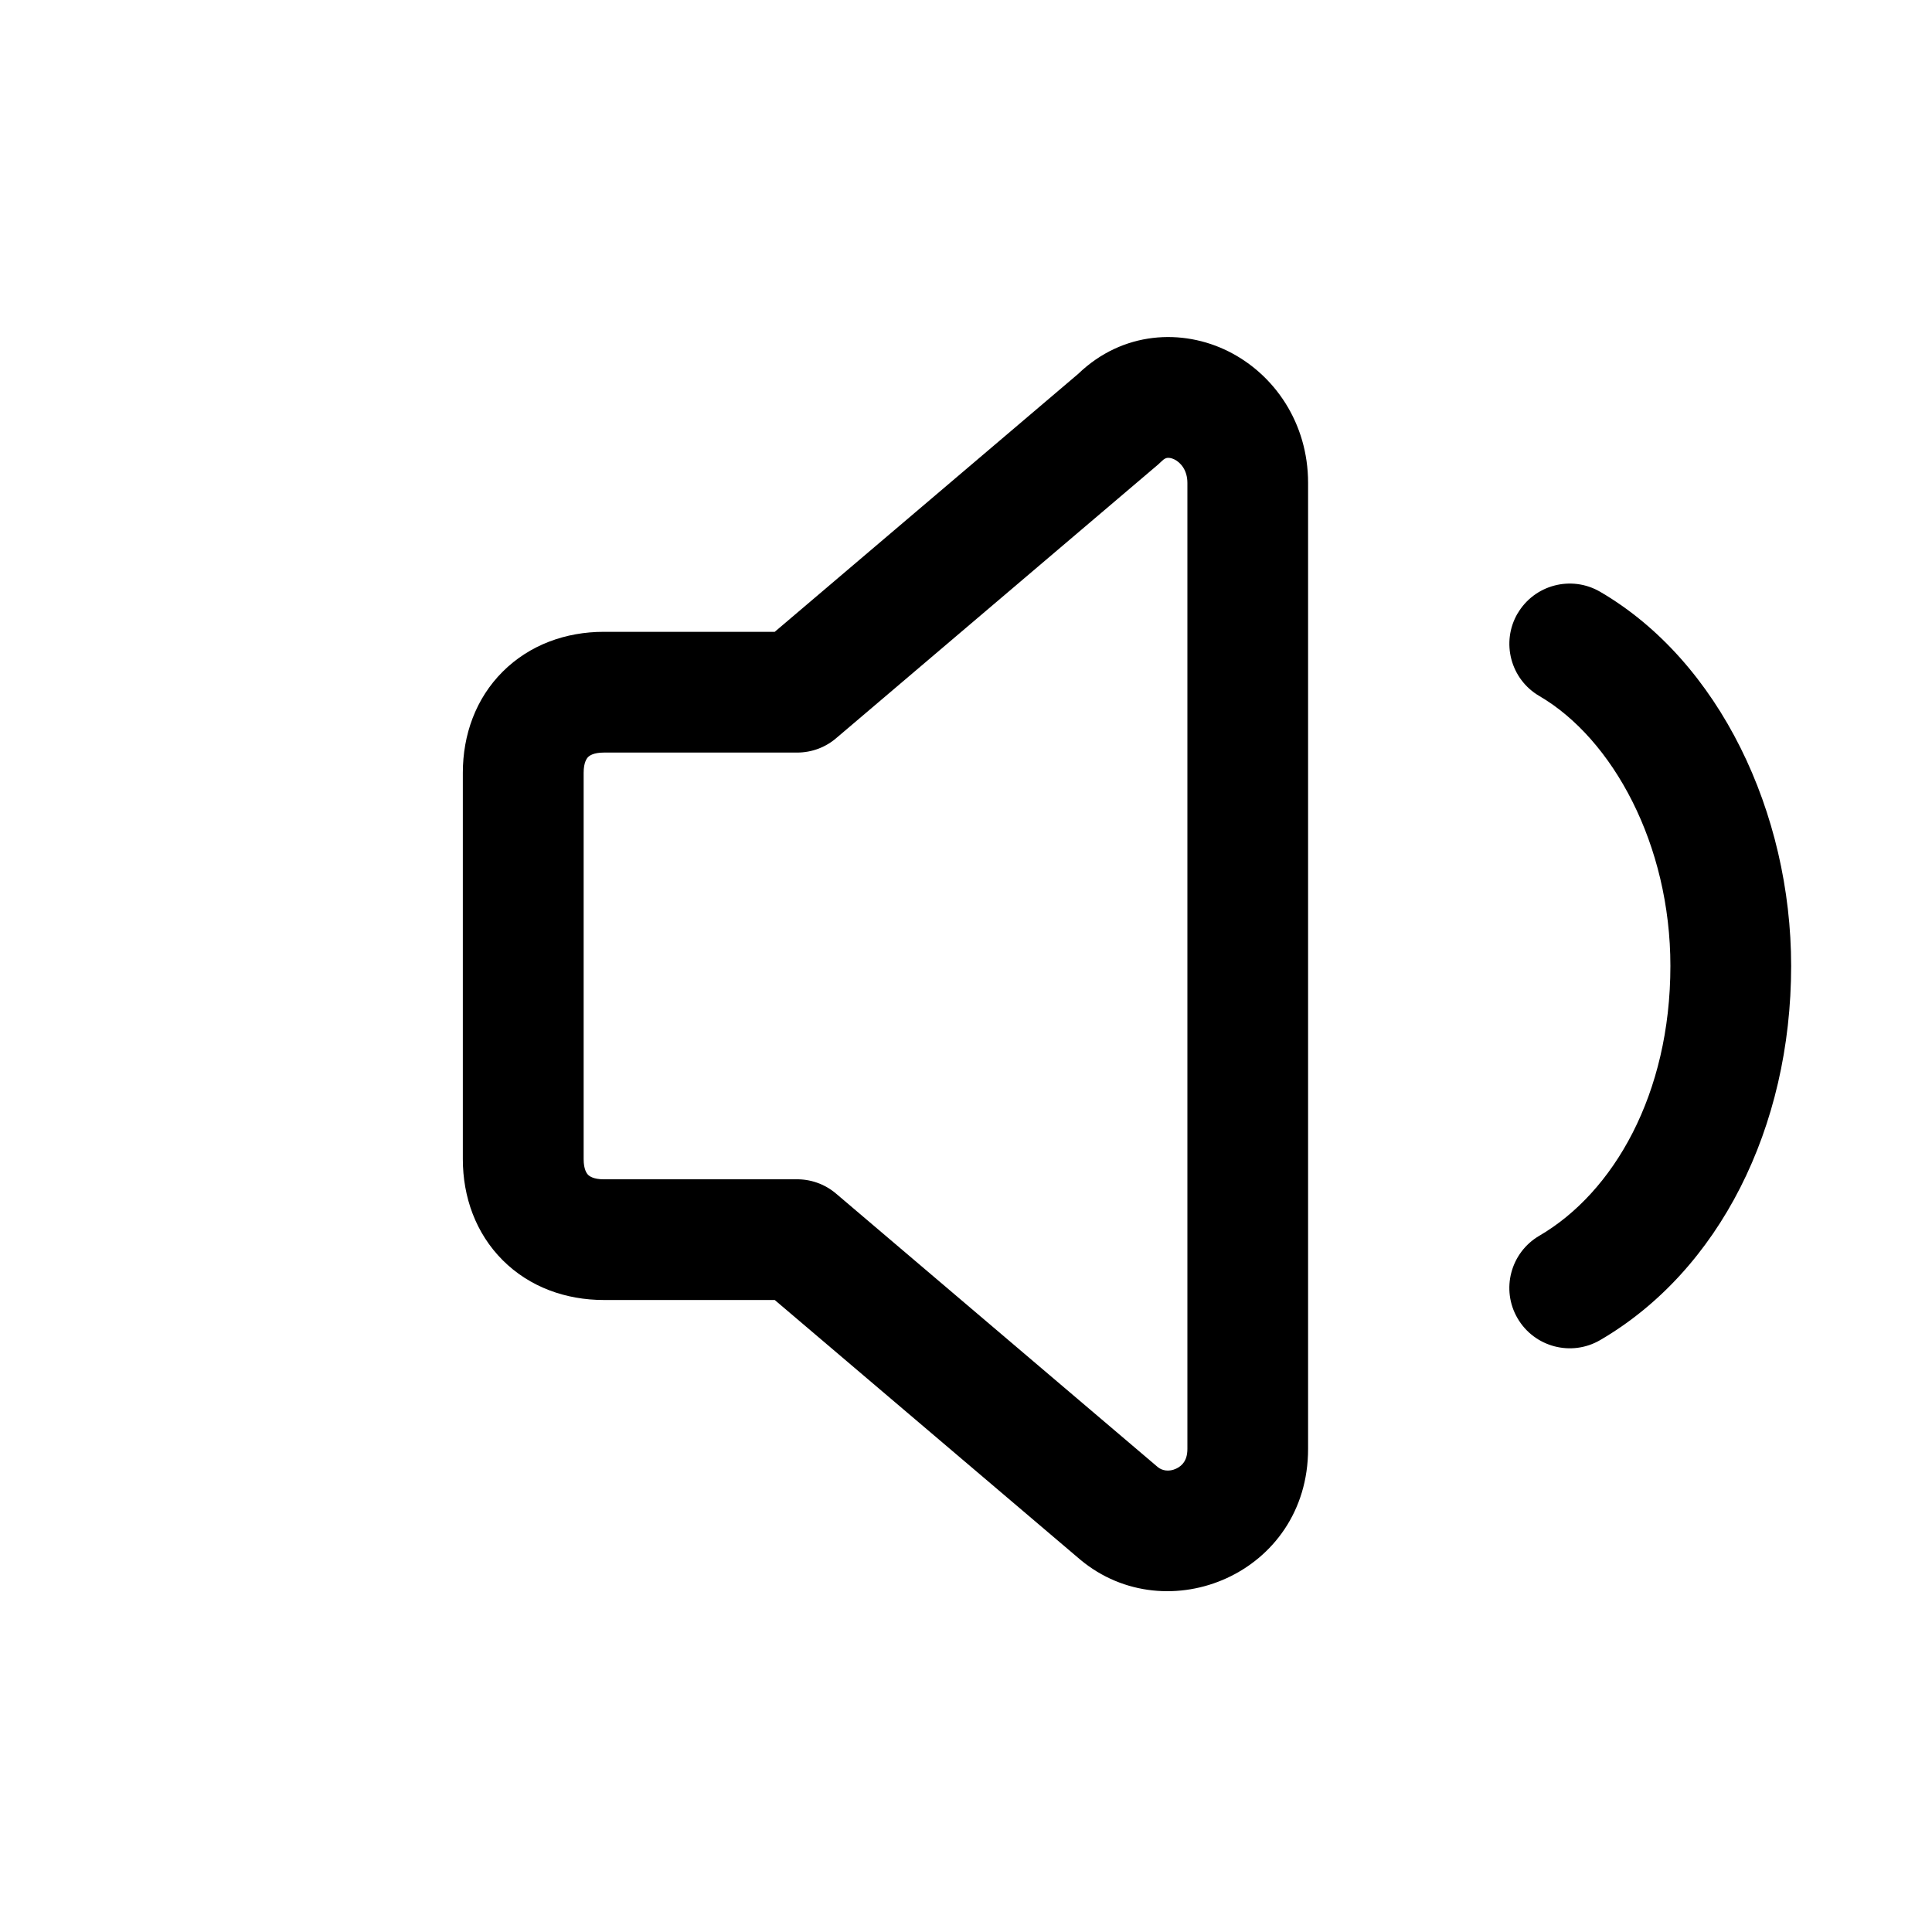
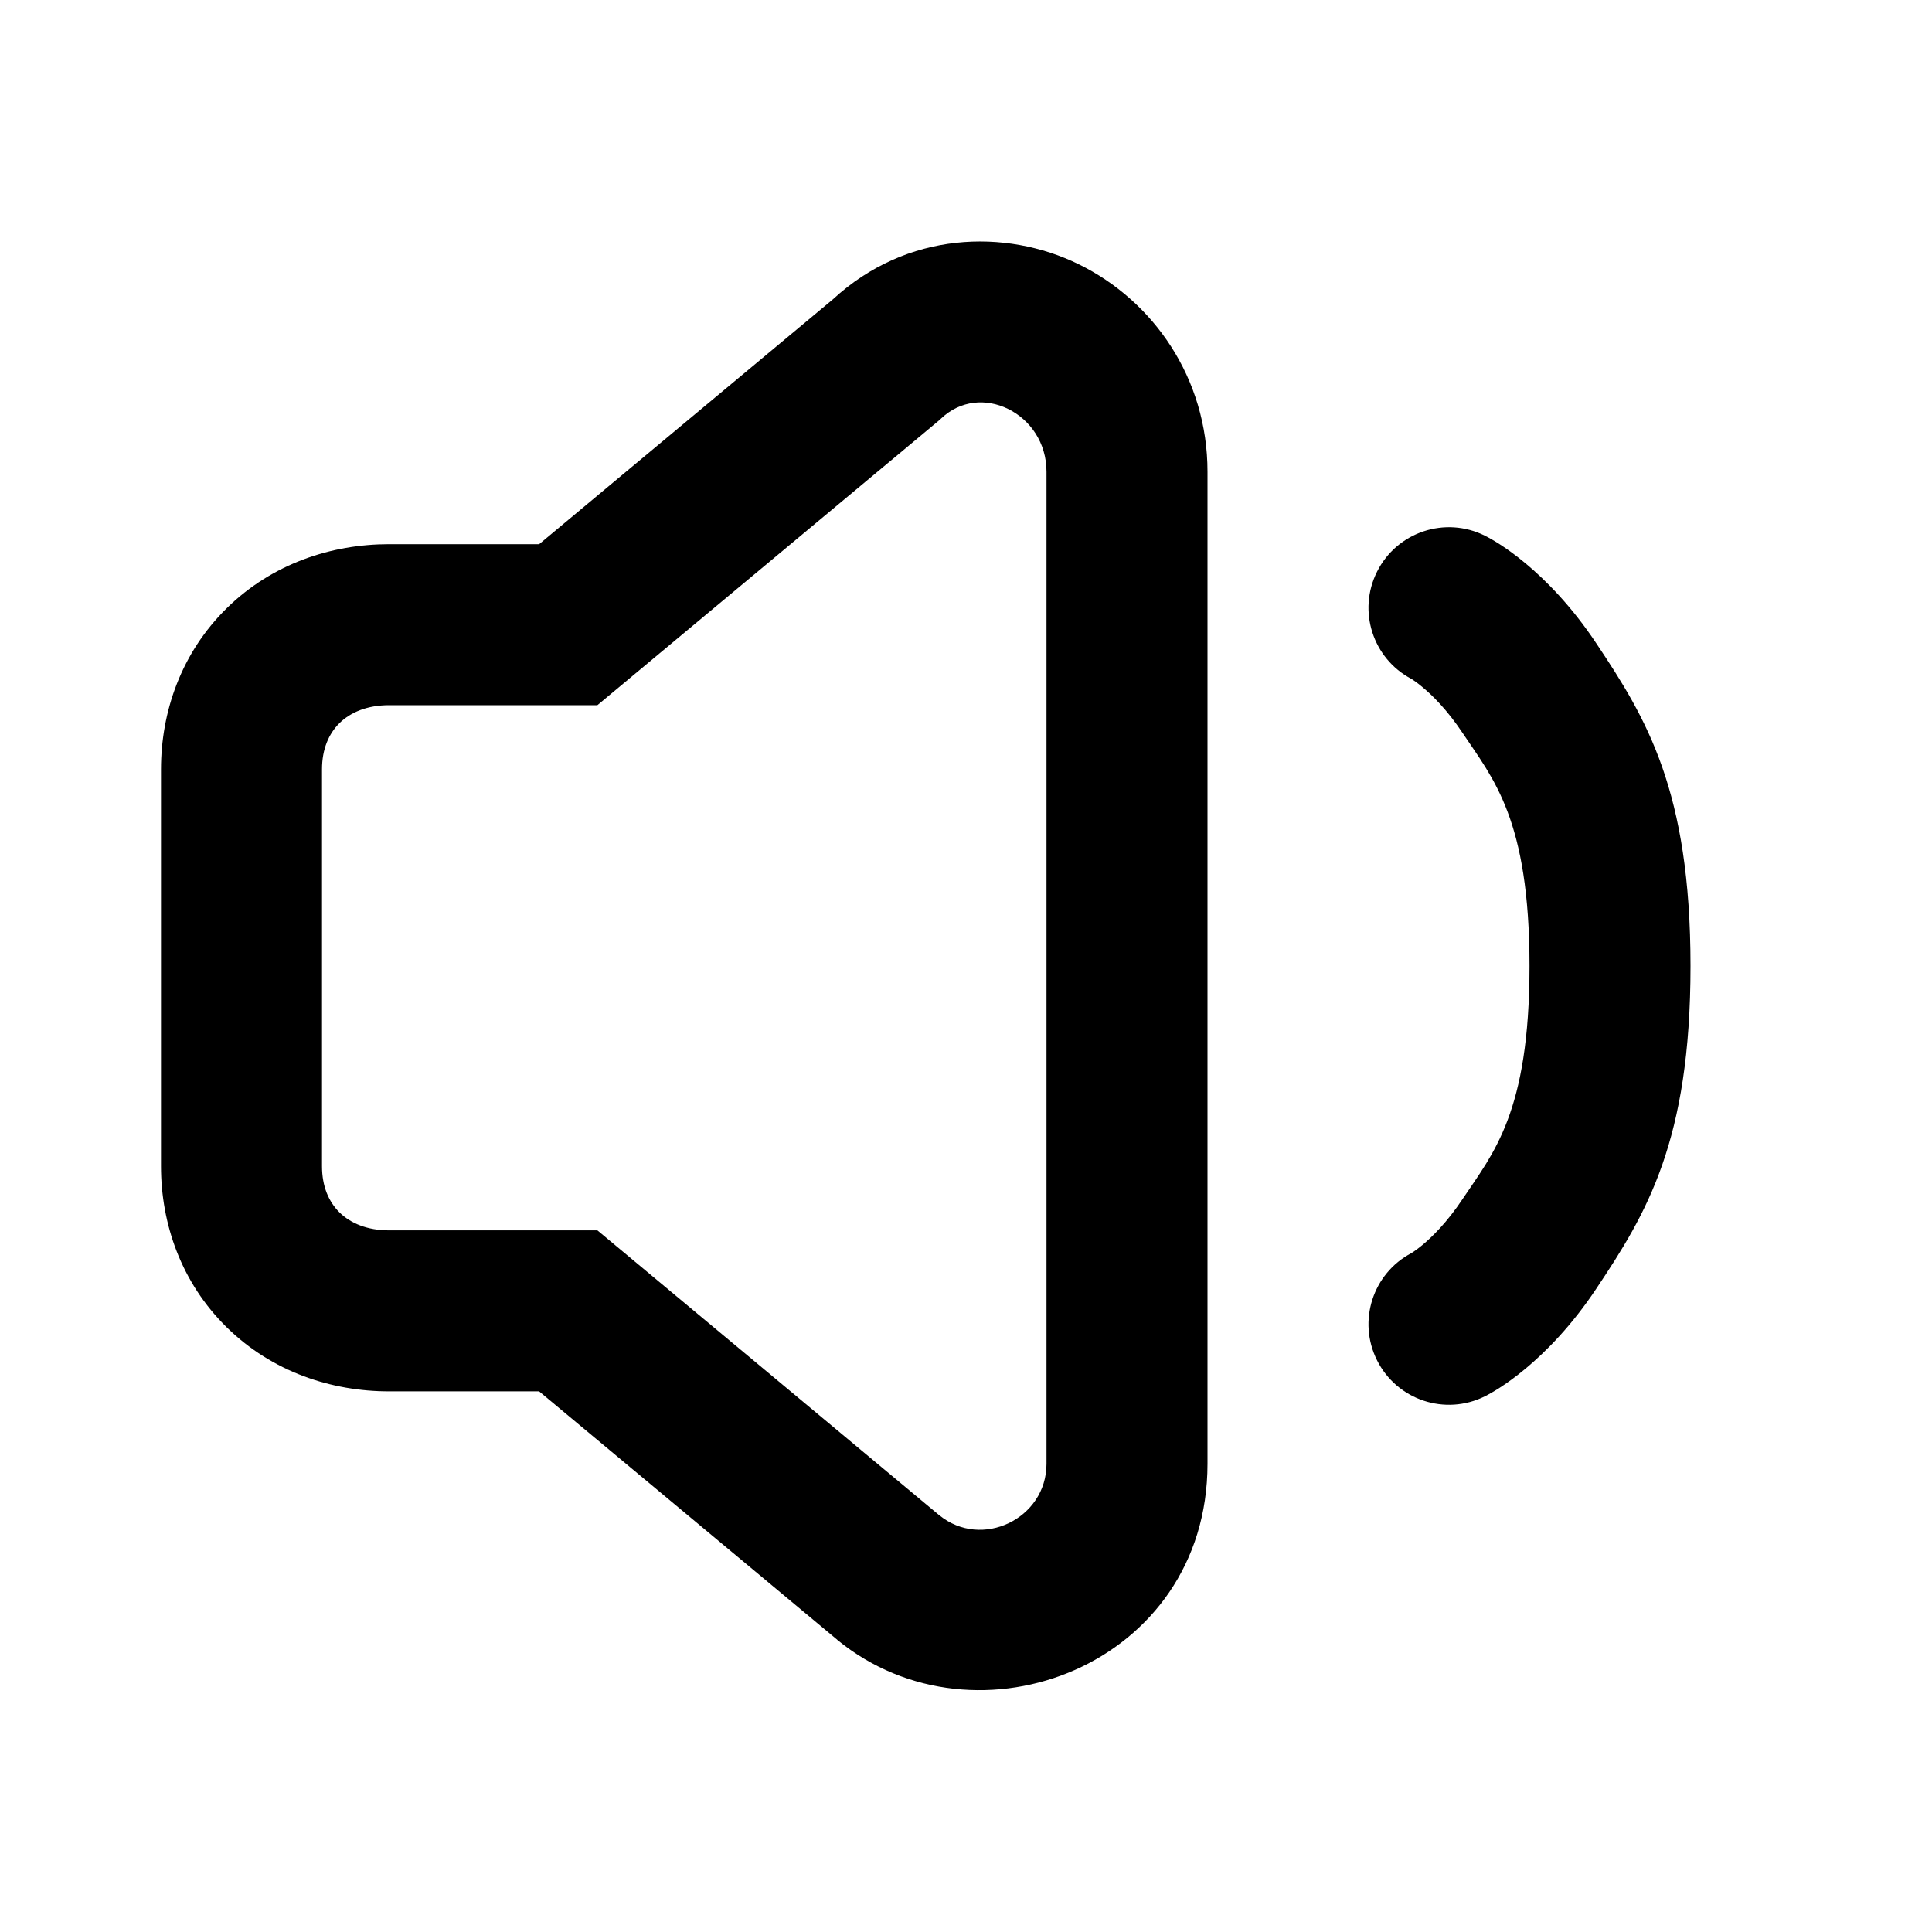
- <svg xmlns="http://www.w3.org/2000/svg" viewBox="0 0 32 32">
-   <path d="M12.833 21.532h-2.833c-0.627 0-1.228-0.213-1.674-0.659s-0.66-1.047-0.66-1.674v-6.4c0-0.627 0.213-1.228 0.66-1.674s1.047-0.66 1.674-0.66h2.832l5.027-4.273c0.735-0.708 1.726-0.753 2.488-0.372s1.319 1.187 1.319 2.178v16c0 2.065-2.336 3.033-3.773 1.835l-5.061-4.301zM19.335 7.584c-0.017 0.002-0.048 0.009-0.094 0.055-0.019 0.019-0.039 0.037-0.059 0.055l-5.321 4.523c-0.176 0.155-0.407 0.248-0.66 0.248h-3.2c-0.173 0-0.239 0.053-0.26 0.074s-0.074 0.087-0.074 0.26v6.4c0 0.173 0.053 0.239 0.074 0.26s0.087 0.074 0.26 0.074h3.18c0.236-0.005 0.474 0.073 0.668 0.238l5.328 4.529c0.072 0.059 0.185 0.081 0.305 0.025 0.056-0.026 0.101-0.065 0.13-0.11 0.027-0.041 0.055-0.107 0.055-0.216v-16c0-0.209-0.109-0.336-0.214-0.389-0.053-0.026-0.094-0.029-0.118-0.026z" />
-   <path d="M25.136 10.162c0.278-0.477 0.891-0.638 1.368-0.36 1.98 1.155 3.163 3.668 3.163 6.197 0 2.675-1.191 5.047-3.163 6.197-0.477 0.278-1.089 0.117-1.368-0.36s-0.117-1.089 0.36-1.368c1.229-0.717 2.171-2.344 2.171-4.47 0-2.004-0.951-3.758-2.171-4.47-0.477-0.278-0.638-0.891-0.36-1.368z" />
+ <svg xmlns="http://www.w3.org/2000/svg" viewBox="0 0 24 24">
+   <path fill-rule="evenodd" clip-rule="evenodd" d="M13.403 3.284C12.489 2.836 11.264 2.873 10.347 3.718L6.697 6.76H4.833C4.12 6.76 3.383 7 2.818 7.554C2.251 8.11 2 8.842 2 9.557V14.487C2 15.202 2.251 15.934 2.818 16.49C3.383 17.044 4.12 17.284 4.833 17.284H6.697L10.389 20.36L10.393 20.363L10.399 20.368L10.402 20.372C12.136 21.788 15 20.681 15 18.184V5.86C15 4.695 14.326 3.737 13.403 3.284ZM11.694 5.196C11.931 4.973 12.249 4.946 12.523 5.08C12.797 5.215 13 5.499 13 5.86V18.184C13 18.868 12.194 19.252 11.669 18.823L11.668 18.823L7.421 15.284H4.833C4.561 15.284 4.354 15.195 4.218 15.062C4.084 14.93 4 14.738 4 14.487V9.557C4 9.306 4.084 9.114 4.218 8.982C4.354 8.849 4.561 8.76 4.833 8.76H7.421L11.672 5.217L11.694 5.196Z" />
+   <path d="M17.106 7.102C17.353 6.608 17.953 6.408 18.447 6.655L18.453 6.658L18.46 6.662L18.476 6.67C18.487 6.676 18.501 6.683 18.516 6.692C18.546 6.709 18.583 6.731 18.627 6.759C18.714 6.815 18.826 6.894 18.953 7C19.208 7.213 19.525 7.533 19.832 7.995C20.454 8.927 21 9.825 21 12C21 14.175 20.454 15.073 19.832 16.005C19.525 16.467 19.208 16.787 18.953 17C18.826 17.106 18.714 17.185 18.627 17.241C18.583 17.269 18.546 17.291 18.516 17.308C18.501 17.317 18.487 17.324 18.476 17.33L18.46 17.339L18.453 17.342L18.45 17.344L18.449 17.344L18.447 17.345C17.953 17.592 17.353 17.392 17.106 16.898C16.862 16.411 17.053 15.82 17.532 15.567C17.535 15.565 17.539 15.563 17.545 15.559C17.568 15.544 17.612 15.514 17.672 15.464C17.792 15.364 17.976 15.184 18.168 14.896C18.547 14.328 19 13.825 19 12C19 10.175 18.547 9.672 18.168 9.104C17.976 8.816 17.792 8.636 17.672 8.537C17.612 8.486 17.568 8.456 17.545 8.441C17.539 8.438 17.535 8.435 17.532 8.433C17.053 8.18 16.862 7.589 17.106 7.102Z" />
</svg>
